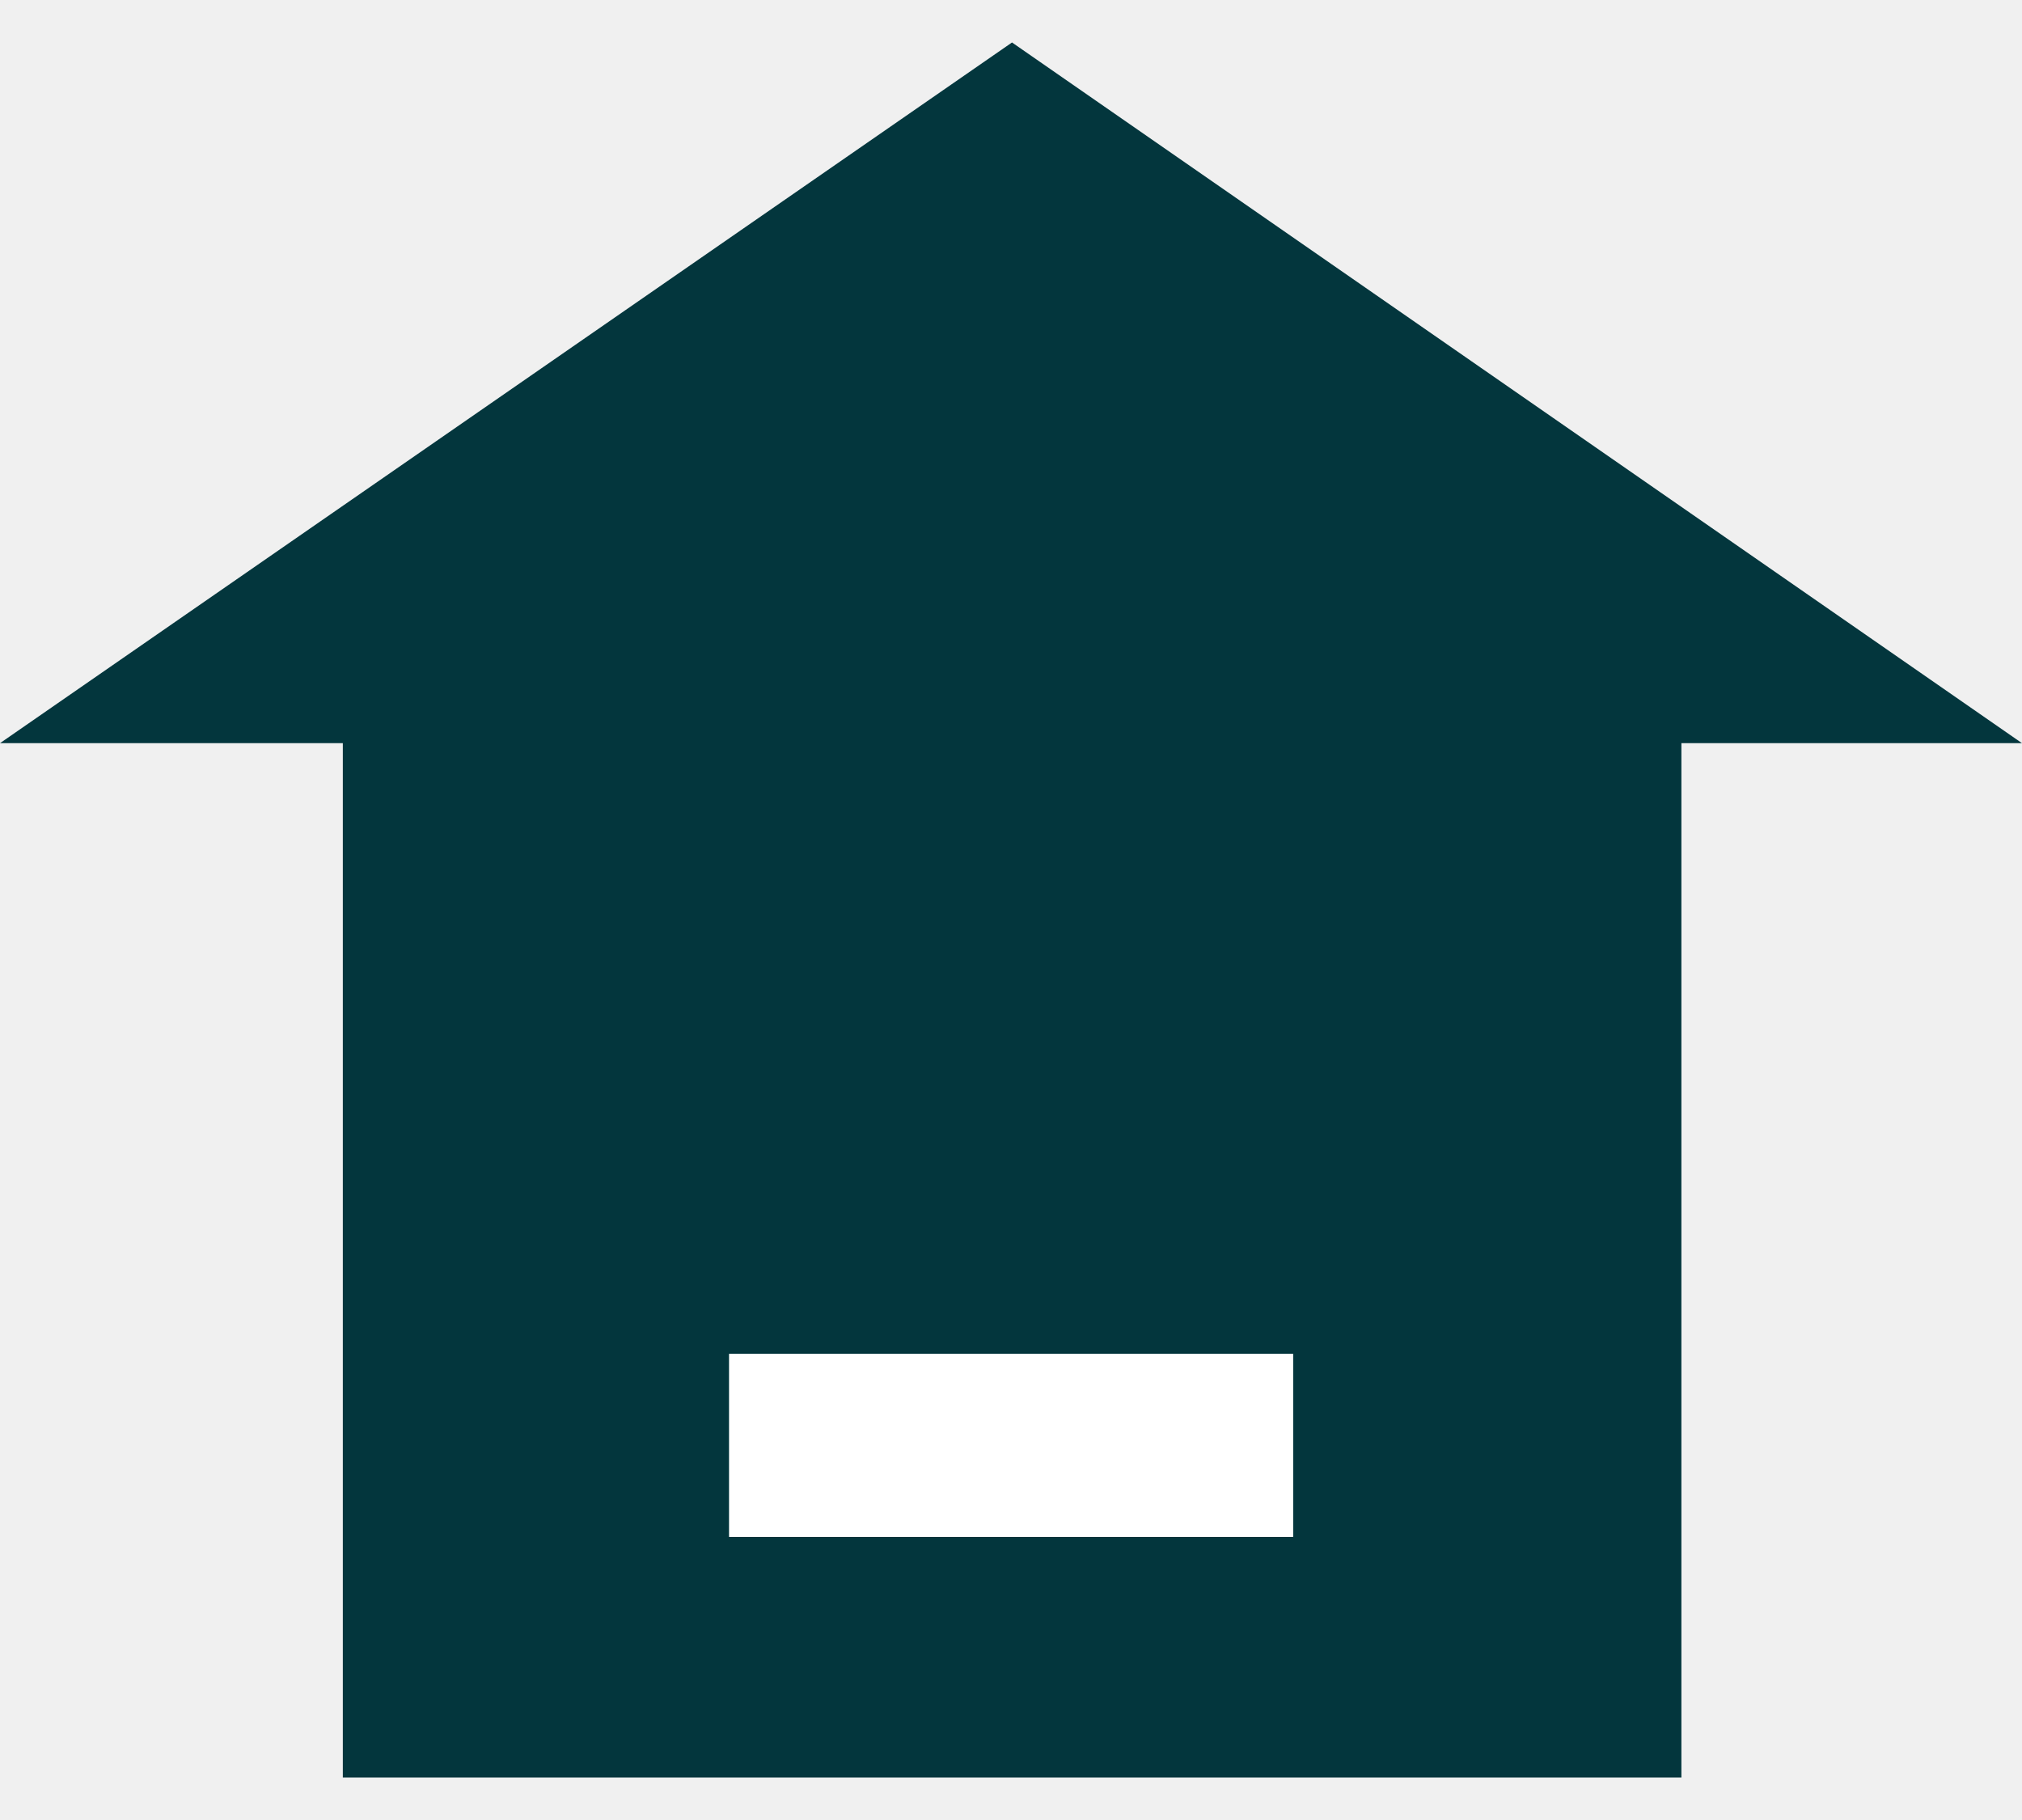
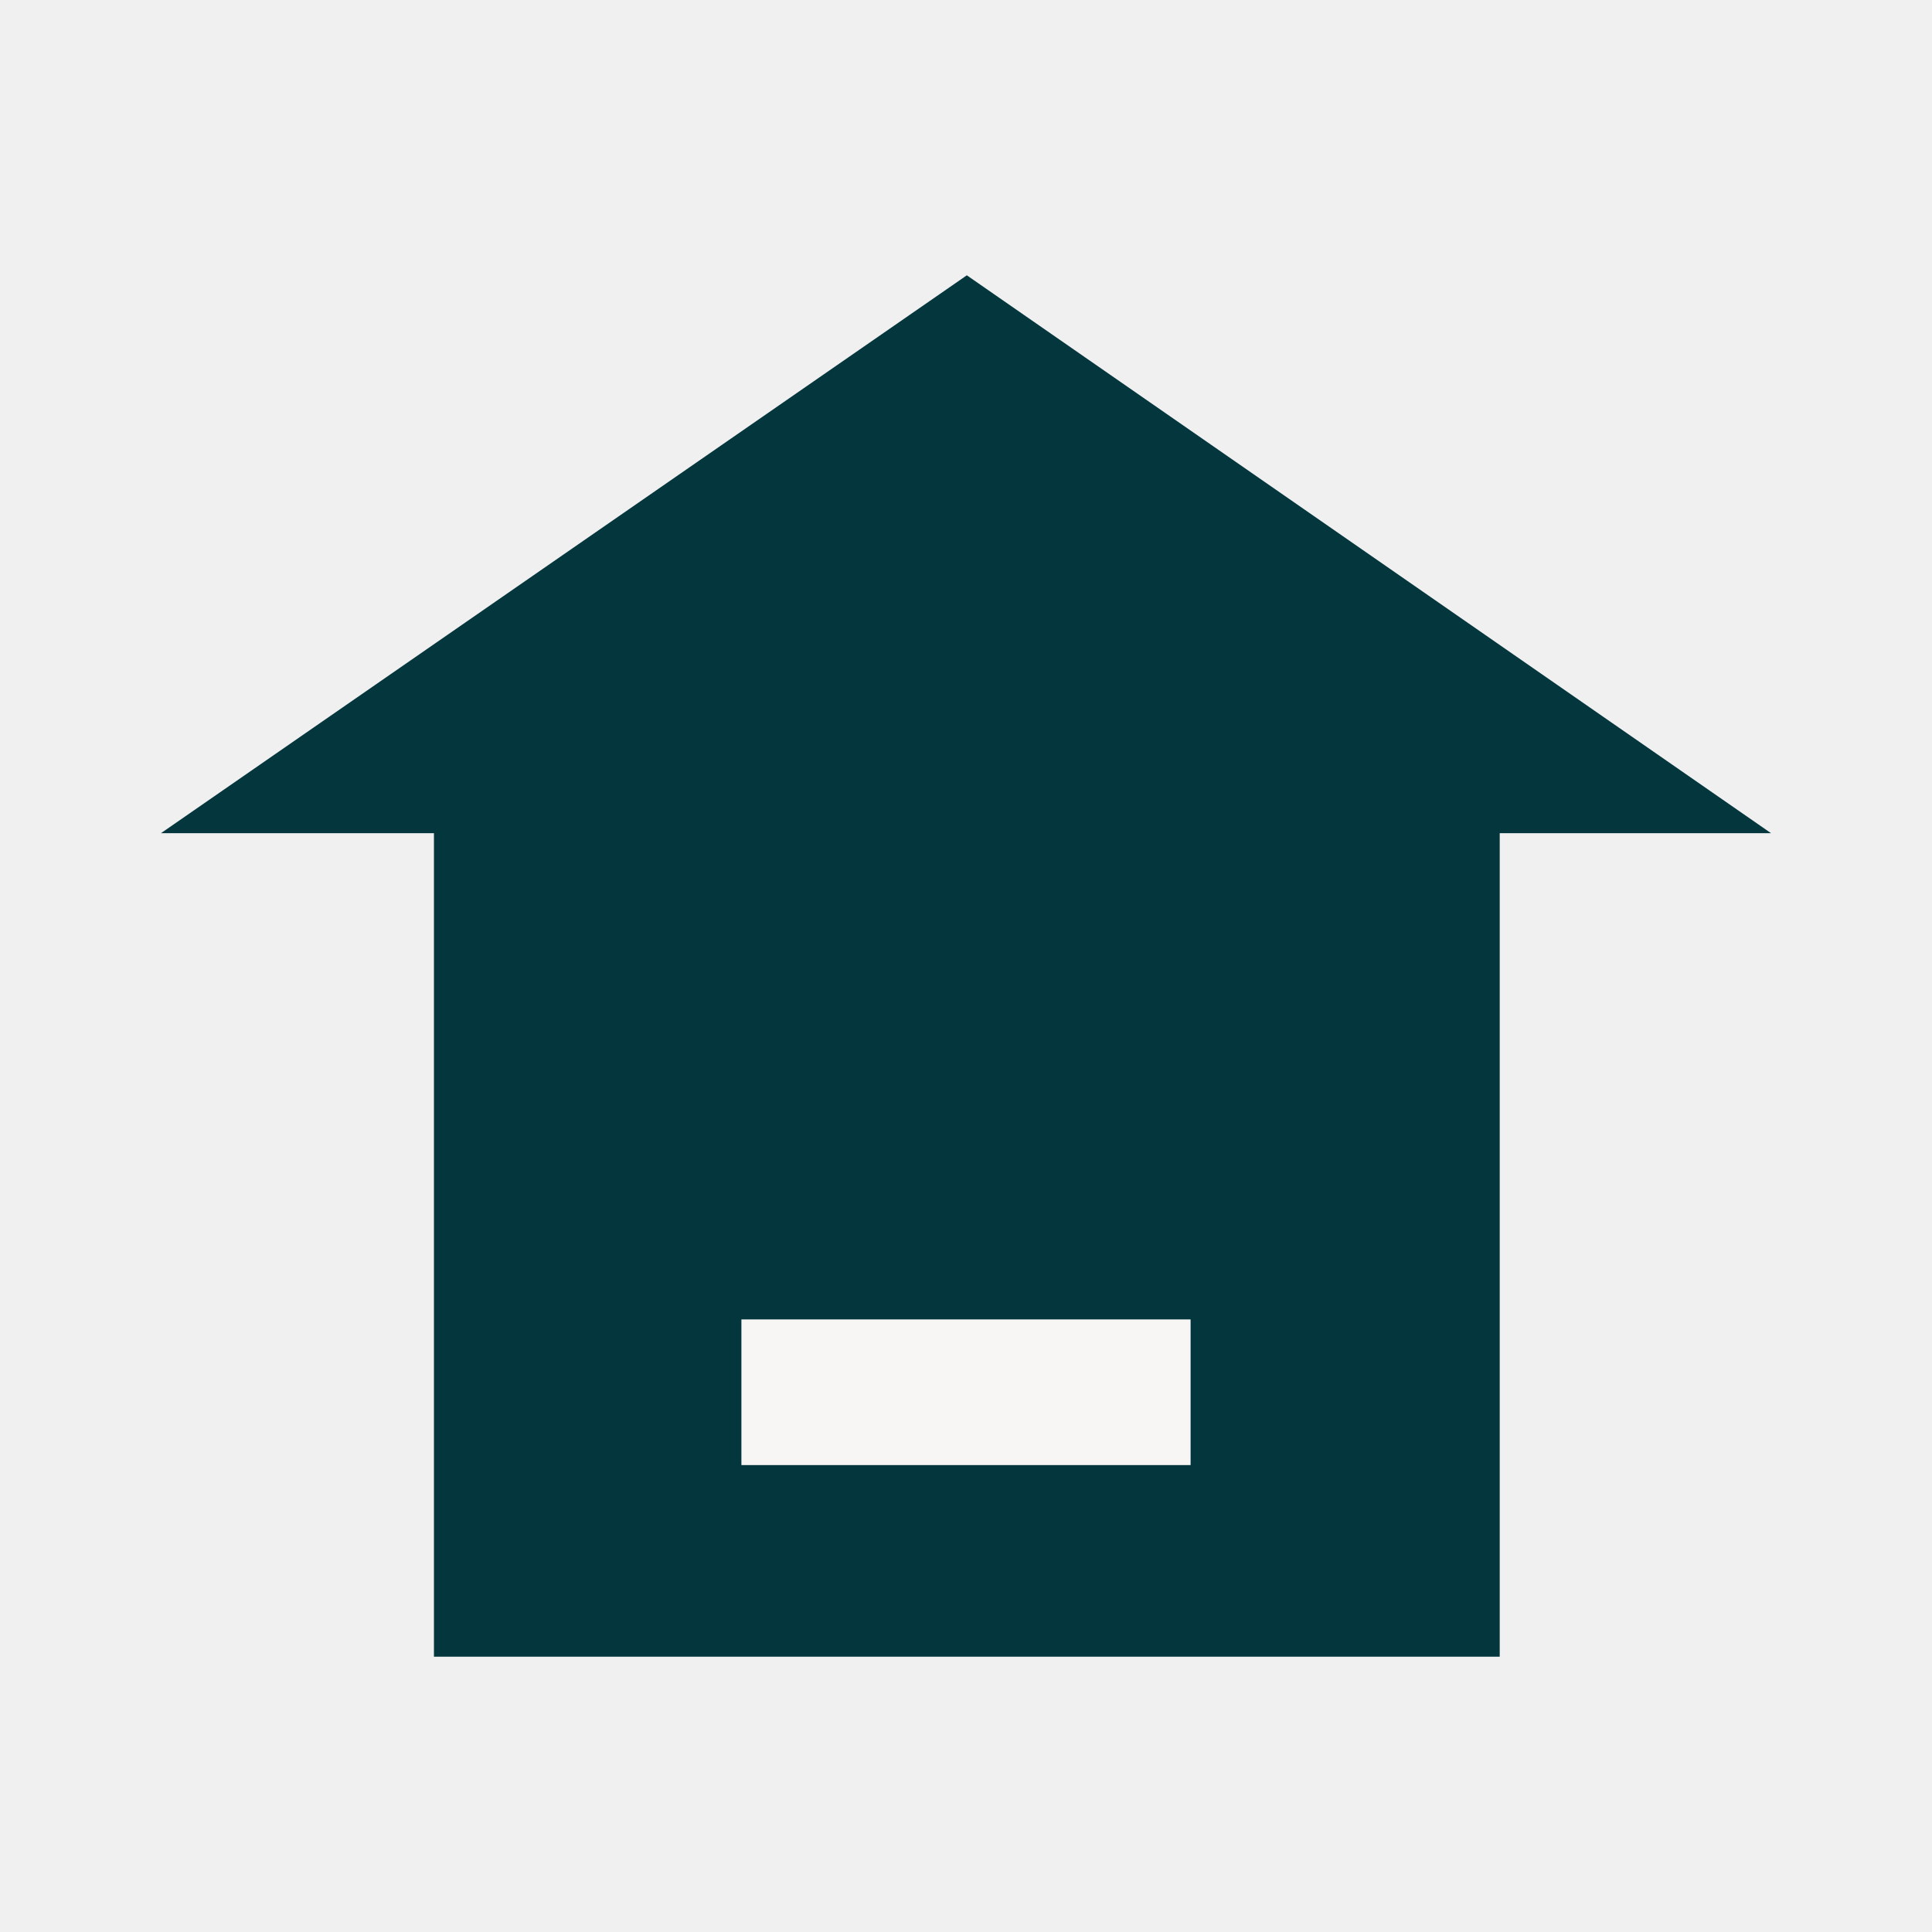
- <svg xmlns="http://www.w3.org/2000/svg" width="20" height="18" viewBox="0 0 20 18" fill="none">
-   <path d="M16.631 5.14H3.391V17.58H16.631V5.14Z" fill="#03363D" />
-   <path d="M0 7.35L10.01 0.42L20 7.35H0Z" fill="#03363D" />
-   <path d="M12.791 13.39H7.211V15.2H12.791V13.39Z" fill="white" />
+ <svg xmlns="http://www.w3.org/2000/svg" width="28" height="28" viewBox="0 0 28 28" fill="none">
+   <path d="M21.735 9.497H6.289V24.01H21.735V9.497Z" fill="#03363D" />
+   <path d="M2.333 12.075L14.012 3.99L25.667 12.075H2.333Z" fill="#03363D" />
+   <path d="M17.255 19.122H10.745V21.233H17.255V19.122Z" fill="#F7F6F4" />
</svg>
